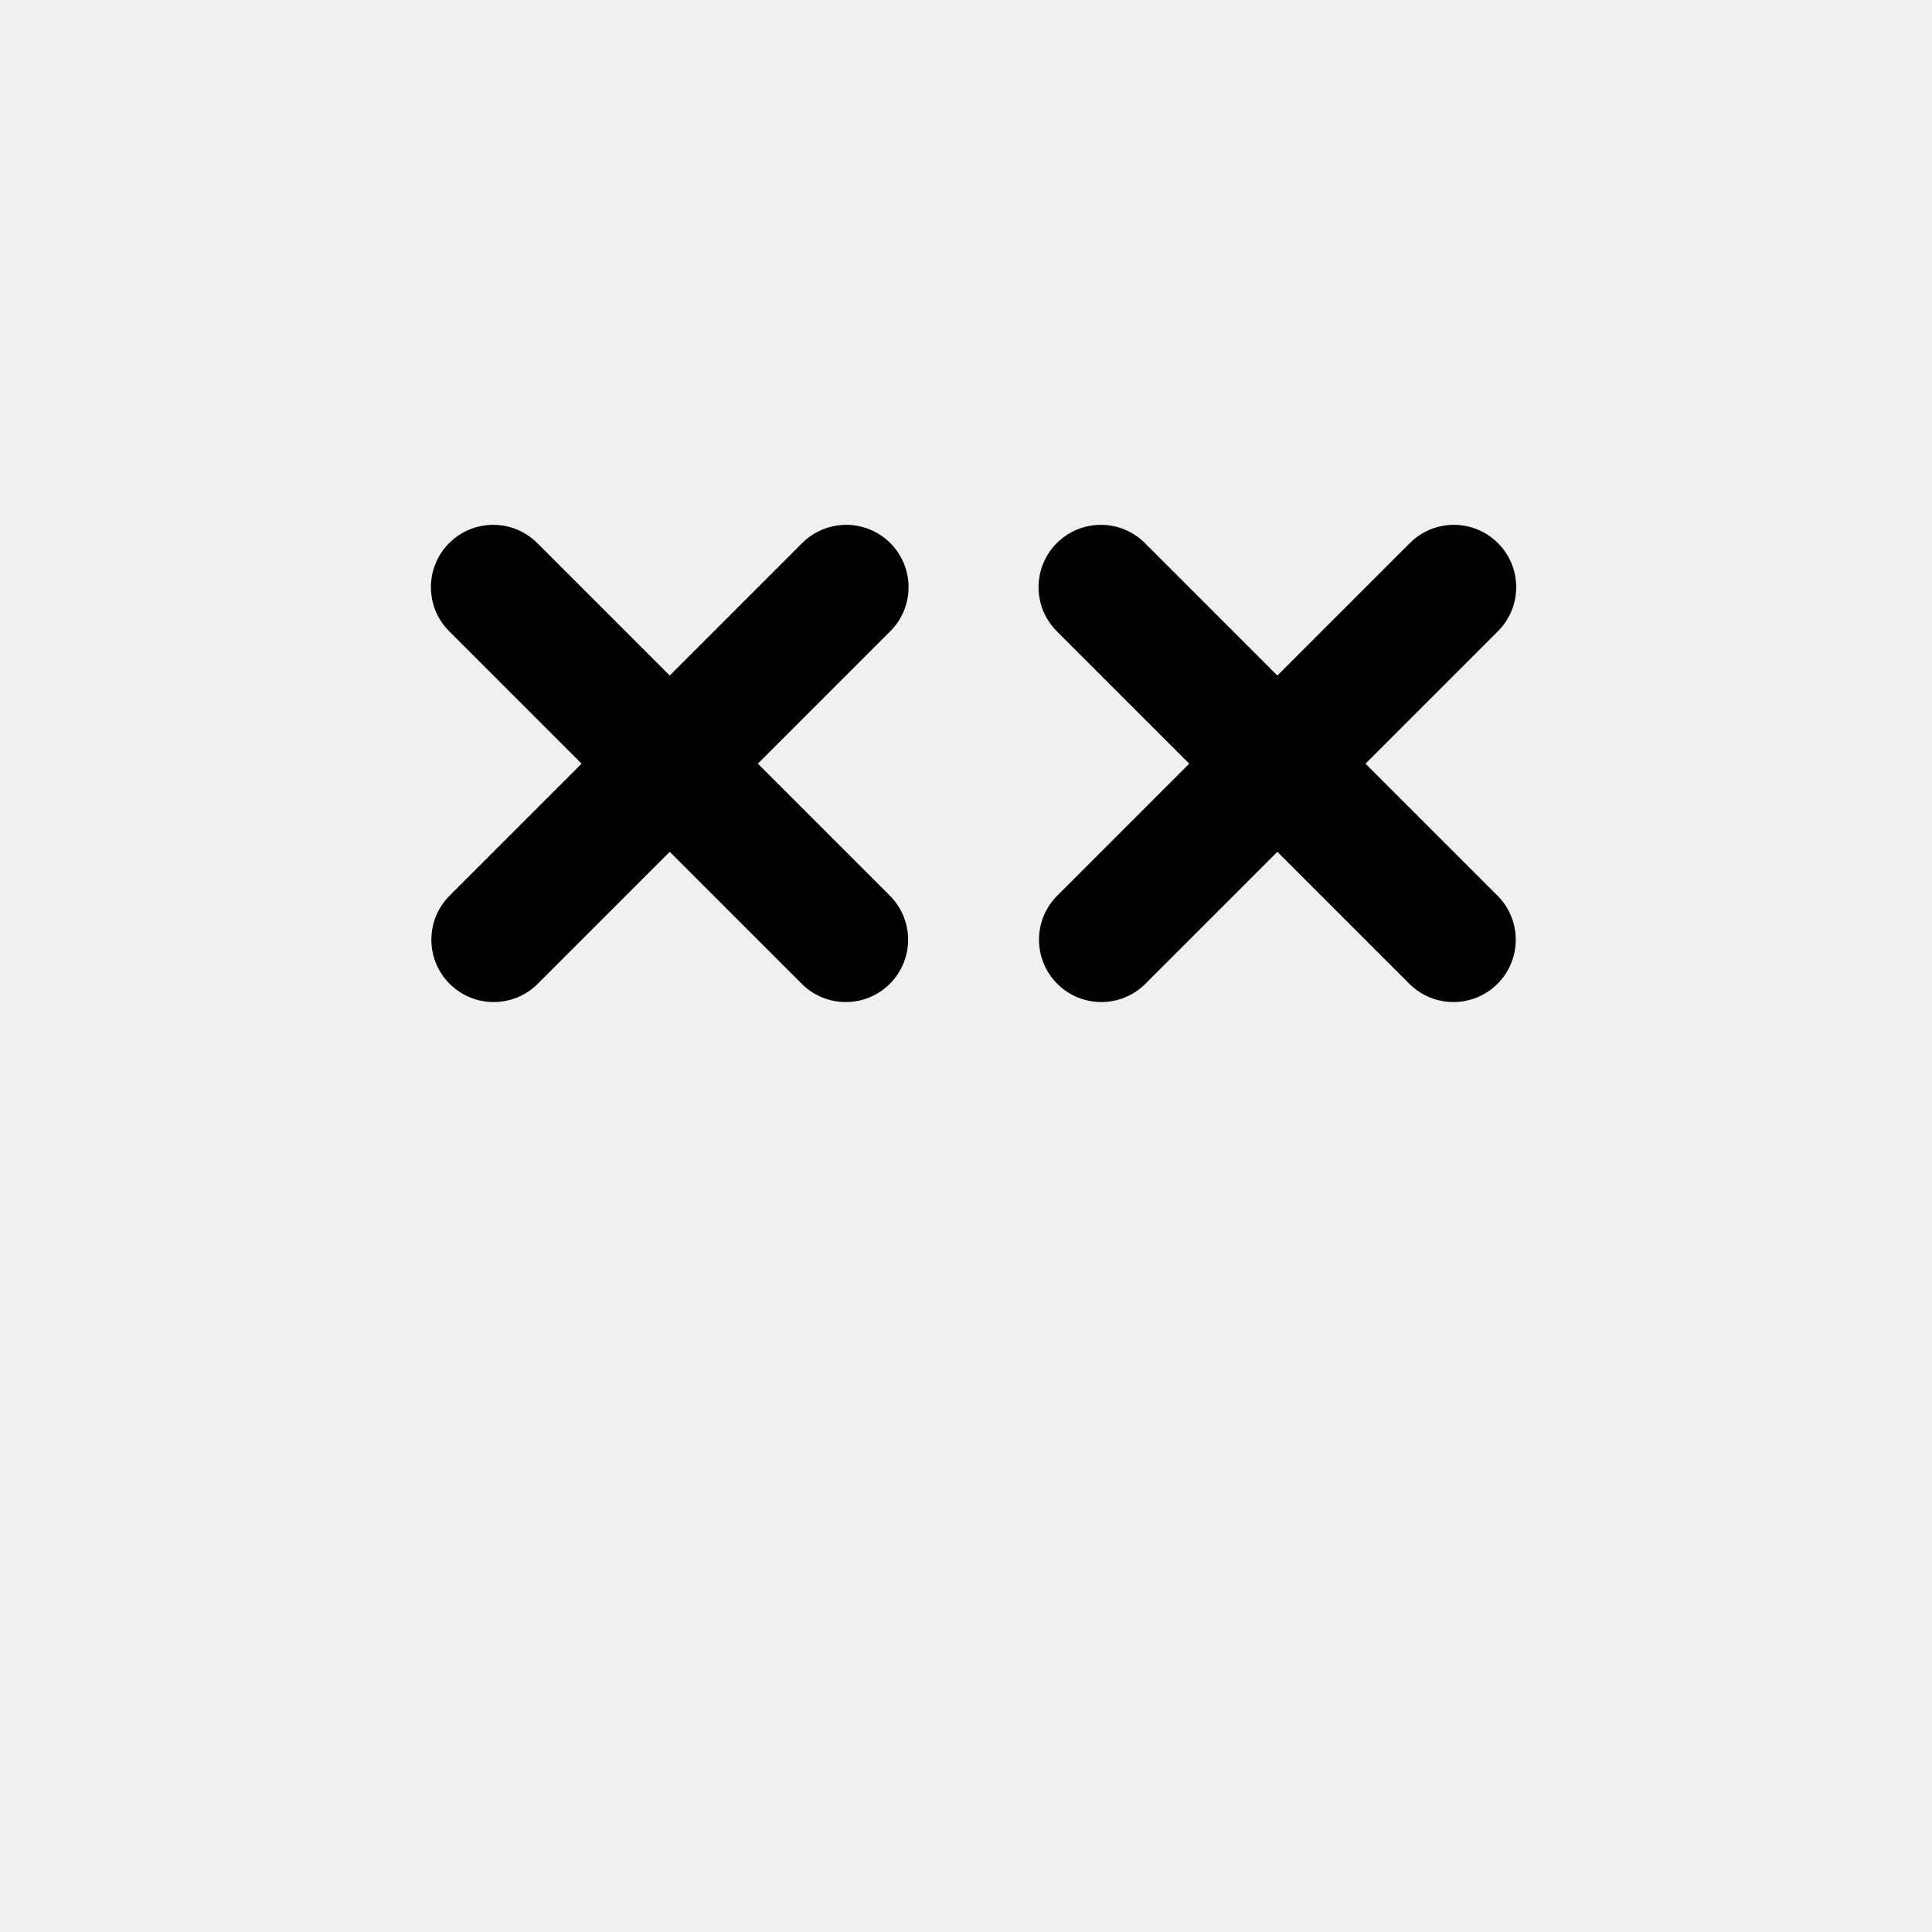
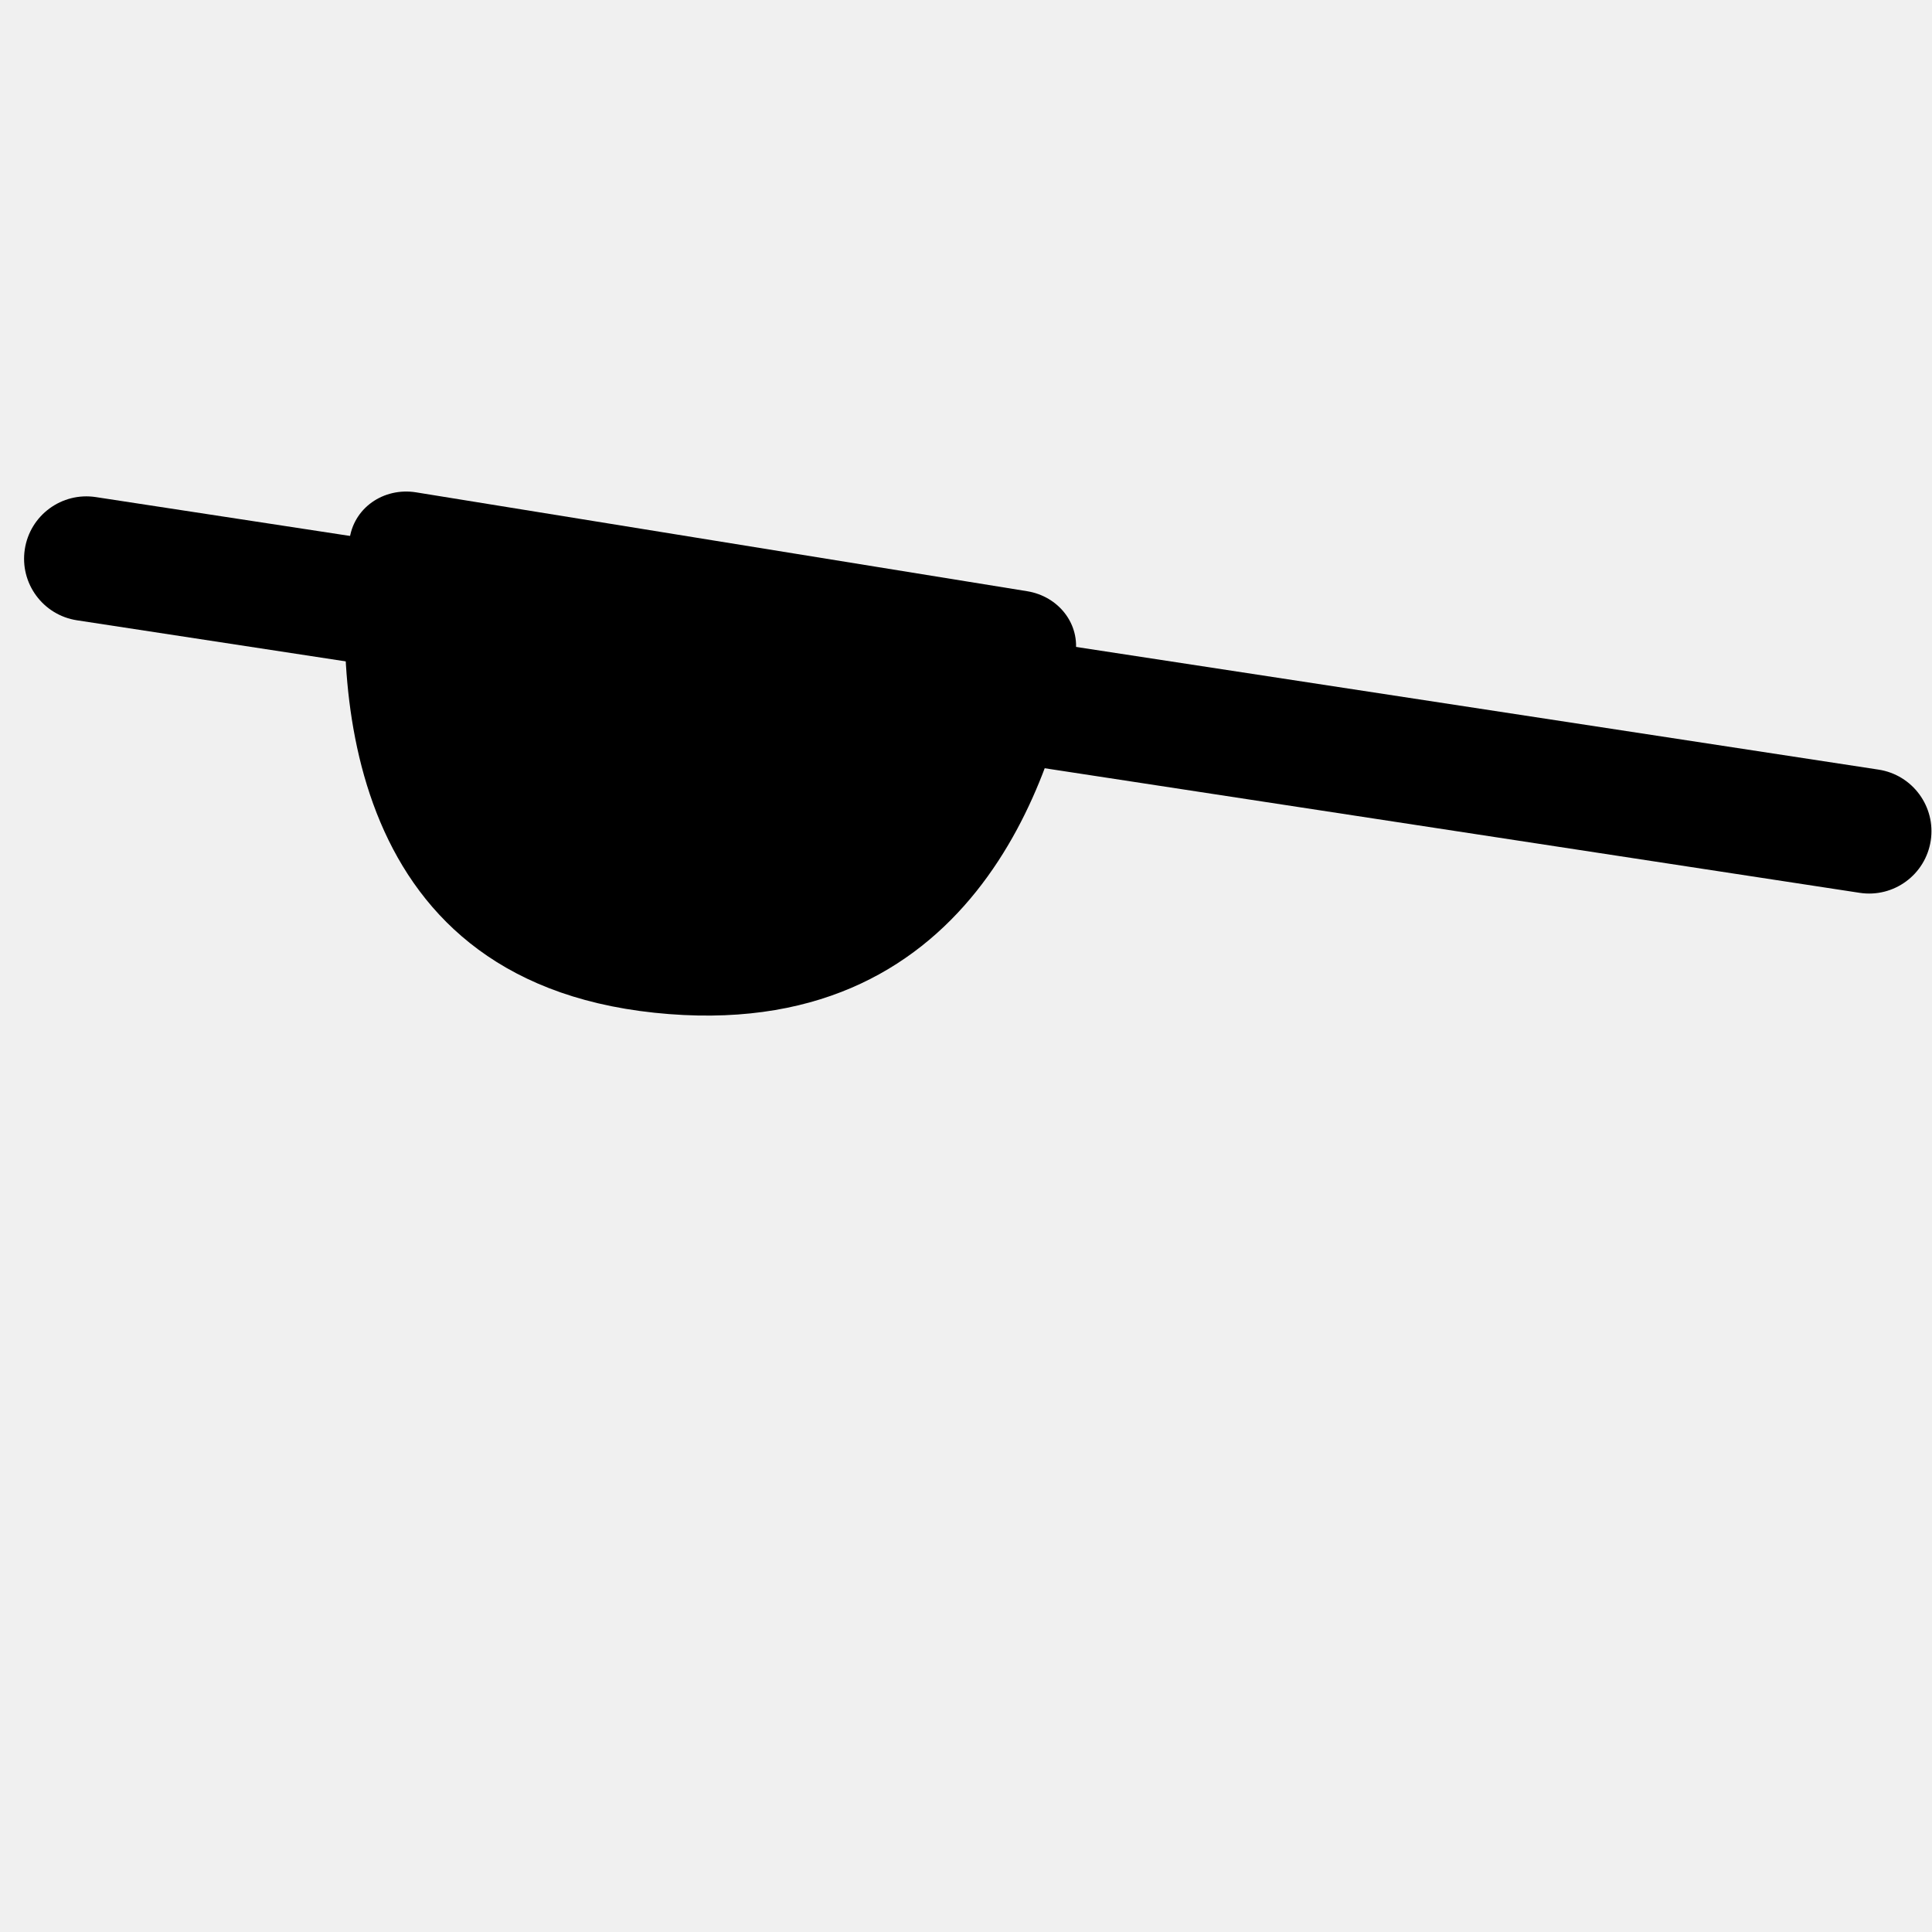
<svg xmlns="http://www.w3.org/2000/svg" width="124" height="124" viewBox="0 0 124 124" fill="none">
-   <rect x="65.029" y="60.313" width="40" height="8" rx="4" transform="rotate(-45 65.0293 60.3135)" fill="black" />
-   <rect width="40" height="8" rx="4" transform="matrix(-0.707107 -0.707107 -0.707107 0.707107 98.9409 60.3135)" fill="black" />
-   <rect x="26.029" y="60.313" width="40" height="8" rx="4" transform="rotate(-45 26.0293 60.3135)" fill="black" />
-   <rect width="40" height="8" rx="4" transform="matrix(-0.707107 -0.707107 -0.707107 0.707107 59.9409 60.3135)" fill="black" />
+   <g clip-path="url(#clip0_169_266)">
+     <path d="M65.927 37.946L26.709 31.6C24.624 31.263 22.656 32.605 22.422 34.704C21.487 43.063 21.496 62.836 42 65C62.392 67.152 67.677 49.752 69.013 42.056C69.361 40.053 67.935 38.271 65.927 37.946Z" fill="black" />
+     <rect width="123.748" height="8" rx="4" transform="matrix(-0.988516 -0.151117 -0.151117 0.988516 124.523 50)" fill="black" />
+   </g>
+   <defs>
+     <clipPath id="clip0_169_266">
+       <rect width="124" height="40" fill="white" transform="translate(0 30)" />
+     </clipPath>
+   </defs>
</svg>
